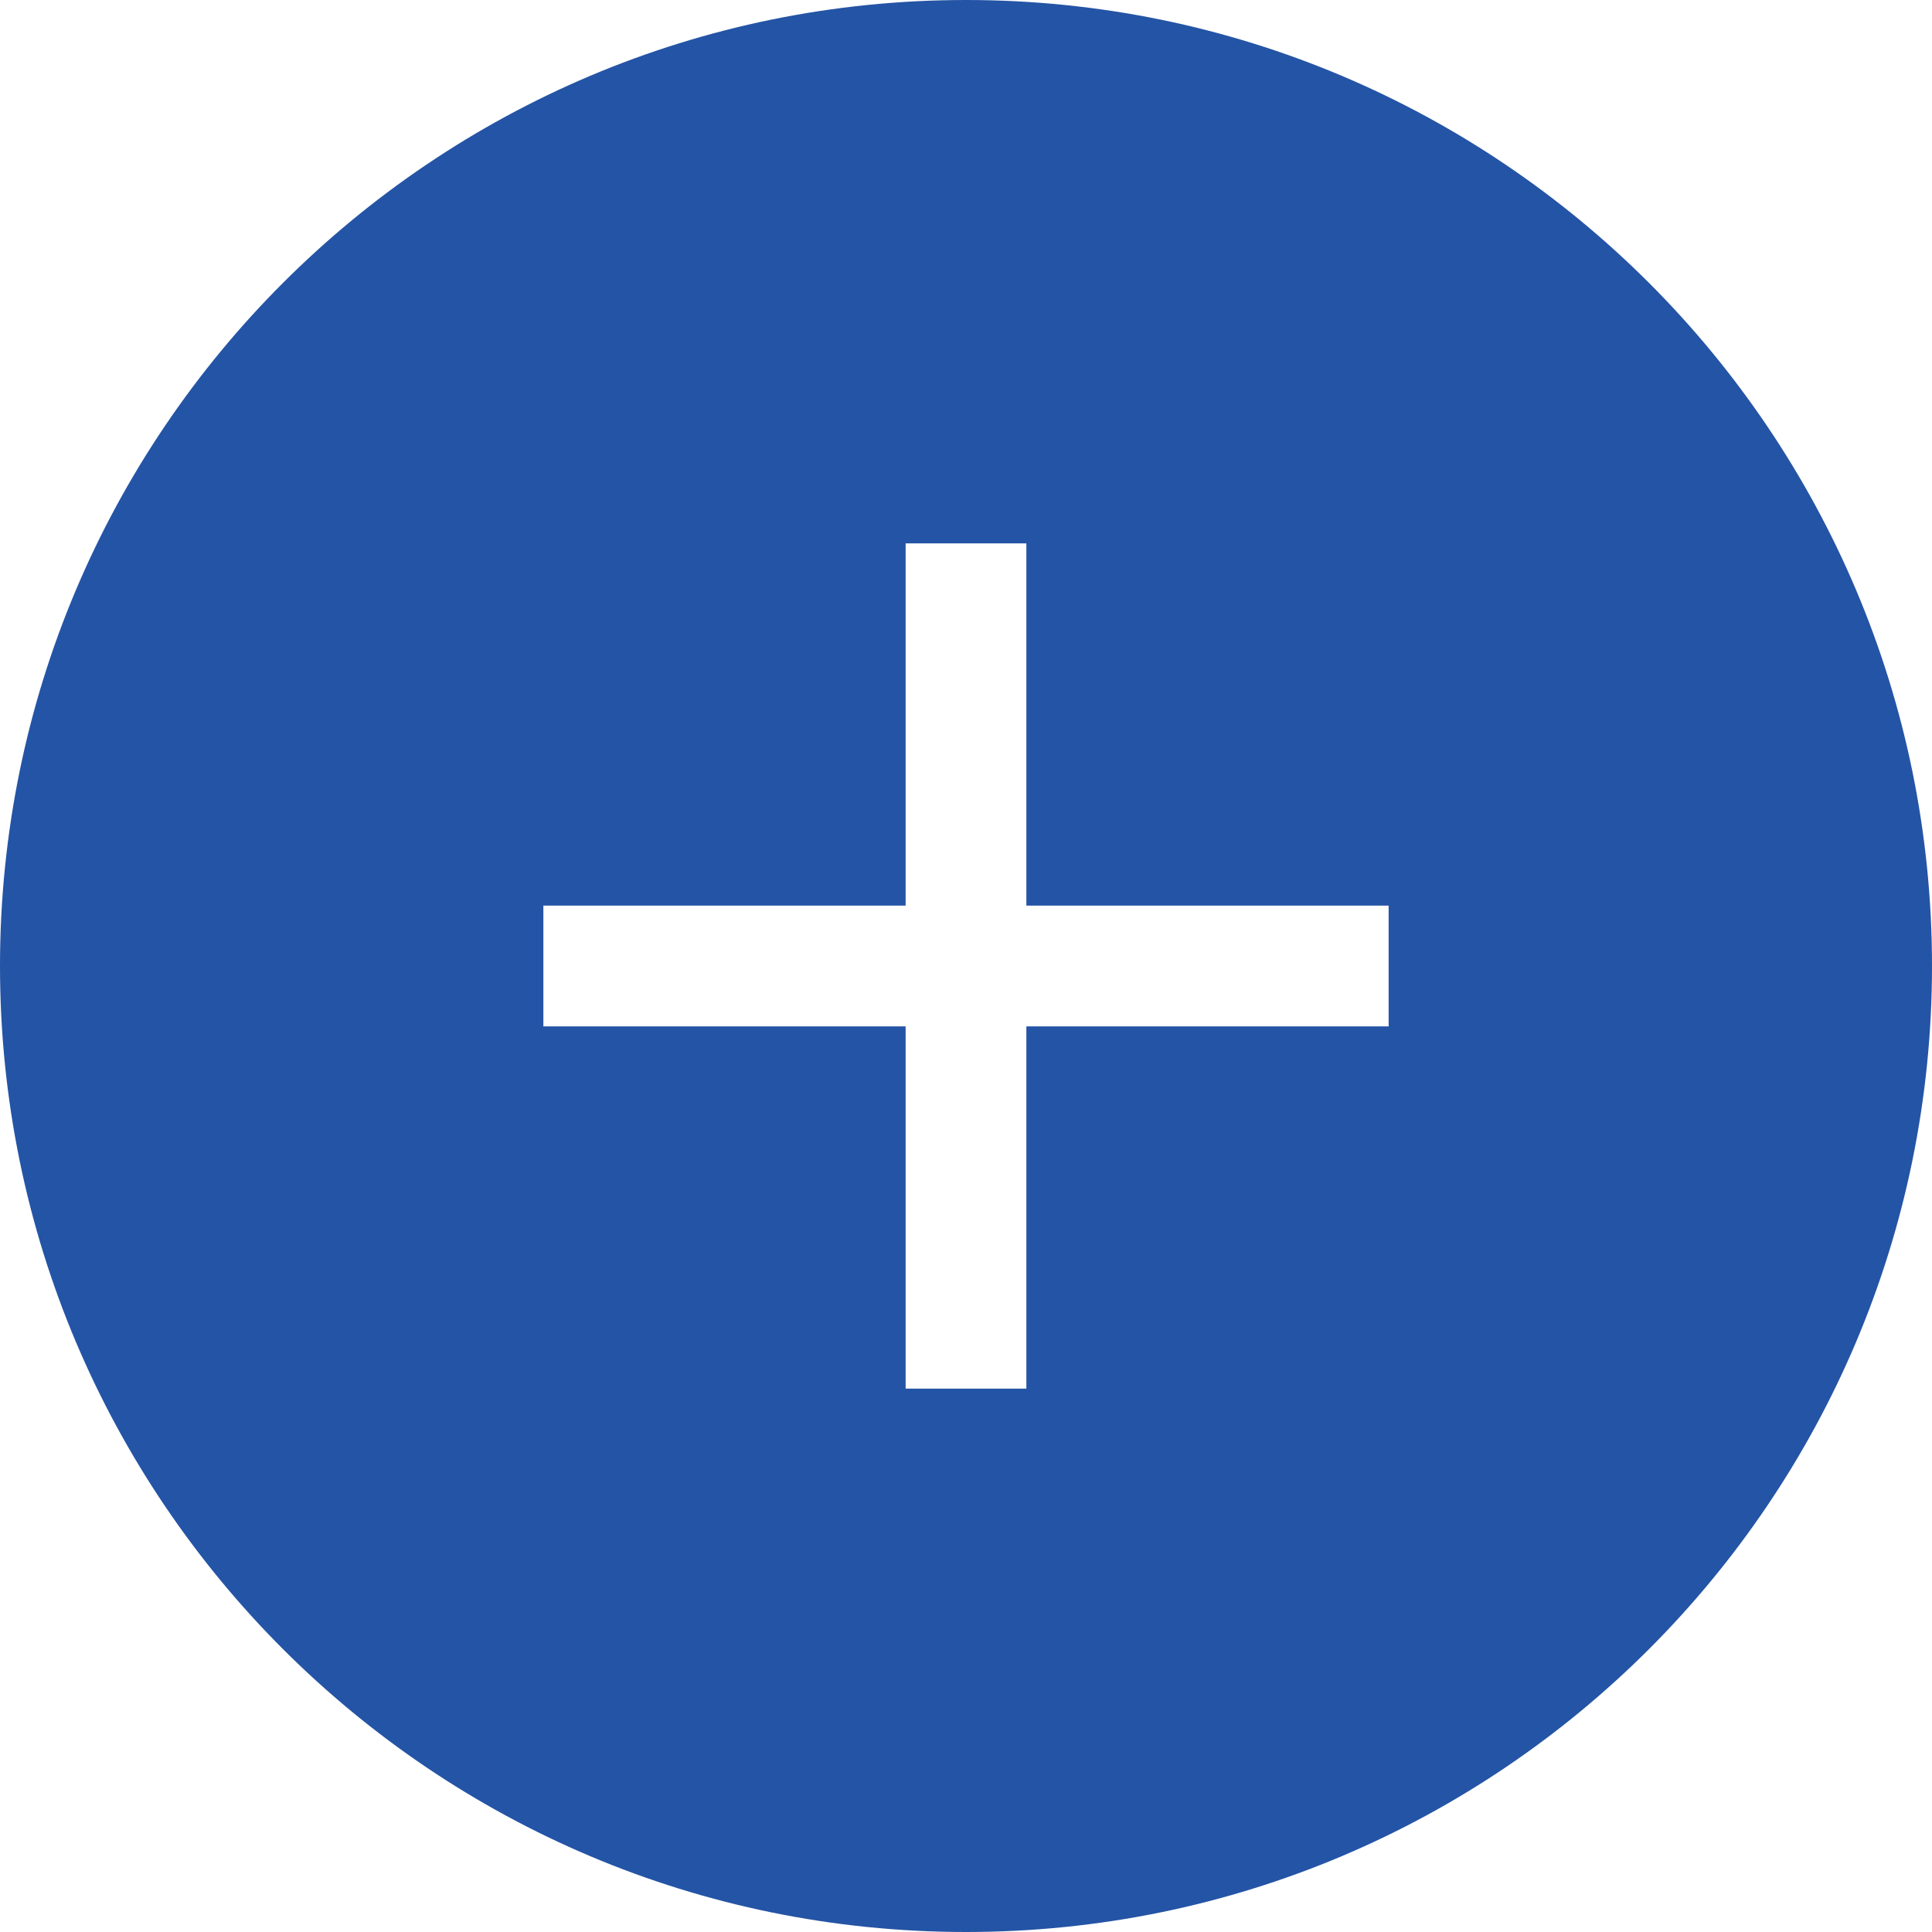
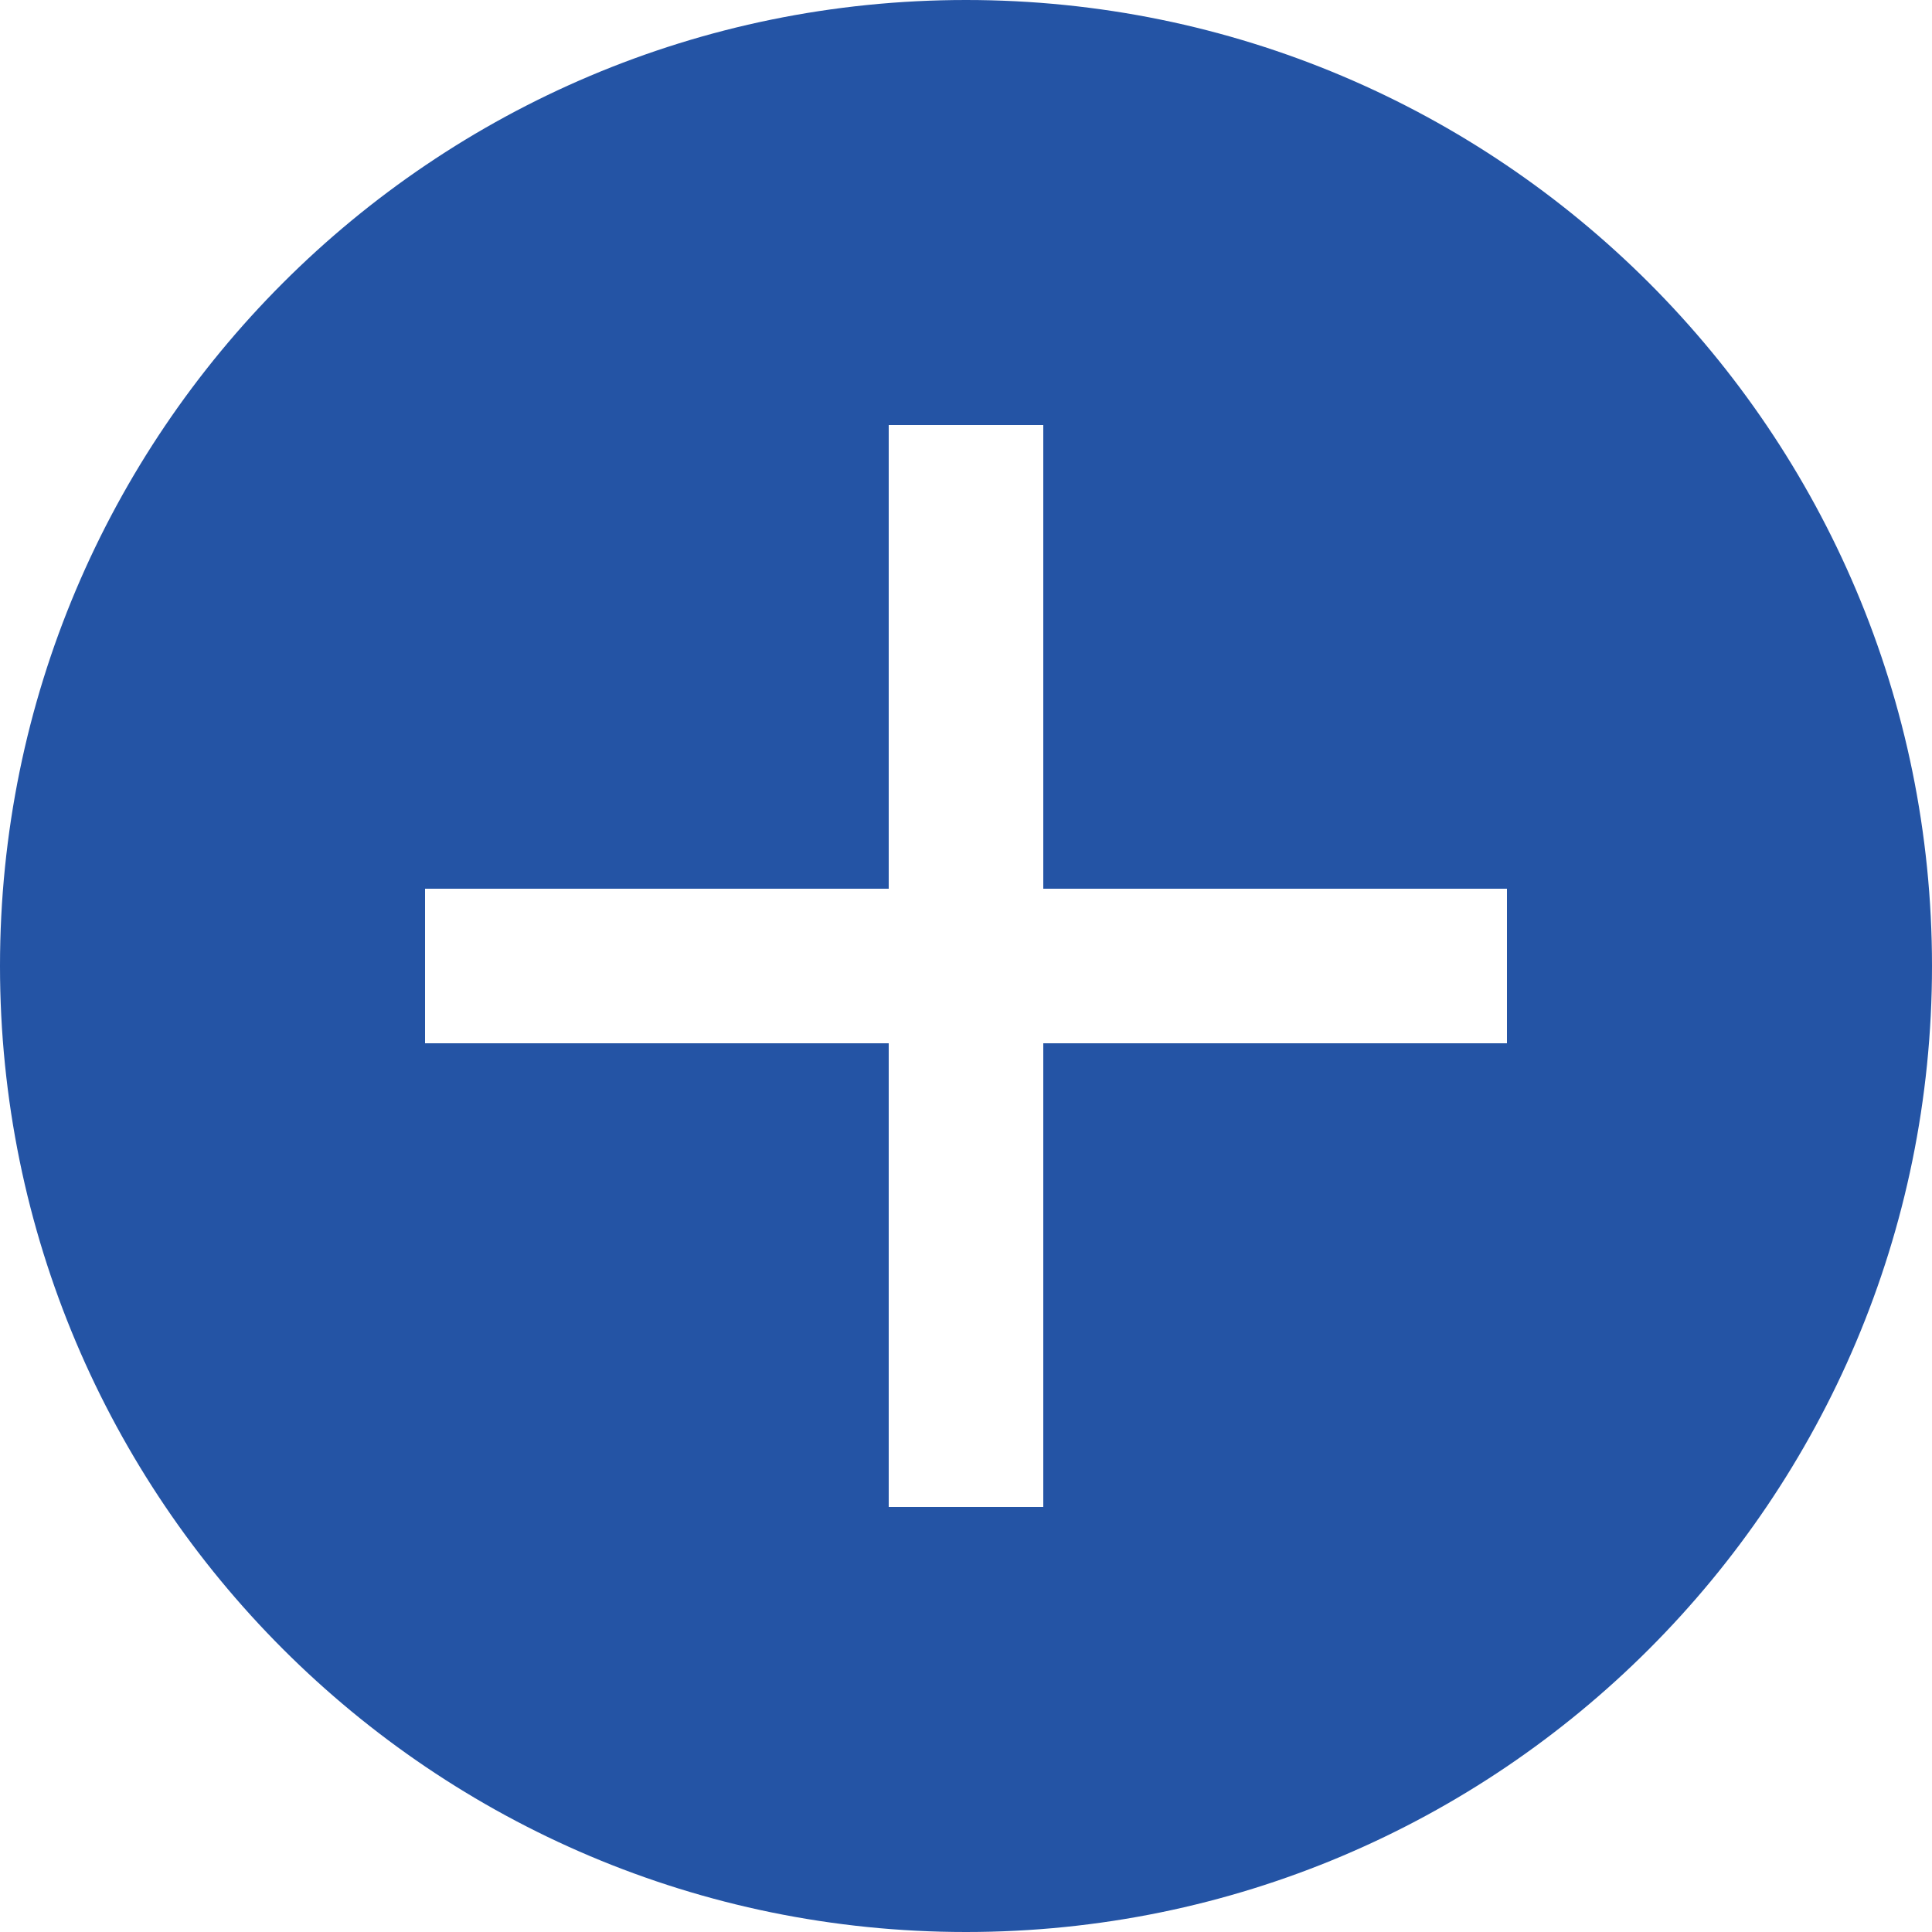
- <svg xmlns="http://www.w3.org/2000/svg" width="32" height="32" viewBox="0 0 32 32">
+ <svg xmlns="http://www.w3.org/2000/svg" width="50" height="50" viewBox="0 0 50 50">
  <path fill="none" d="M0 0h24v24H0V0z" />
-   <path fill="#2454a5" d="M 16 0 A 16 16 0 0 0 0 16 A 16 16 0 0 0 16 32 A 16 16 0 0 0 32 16 A 16 16 0 0 0 16 0 z M 15 9 L 17 9 L 17 15 L 23 15 L 23 17 L 17 17 L 17 23 L 15 23 L 15 17 L 9 17 L 9 15 L 15 15 L 15 9 z " />
+   <path fill="#2454a5" d="M 25 0 A 25 25 0 0 0 0 25 A 25 25 0 0 0 25 50 A 25 25 0 0 0 50 25 A 25 25 0 0 0 25 0 z M 23 11 L 27 11 L 27 23 L 39 23 L 39 27 L 27 27 L 27 39 L 23 39 L 23 27 L 11 27 L 11 23 L 23 23 L 23 11 z " />
</svg>
